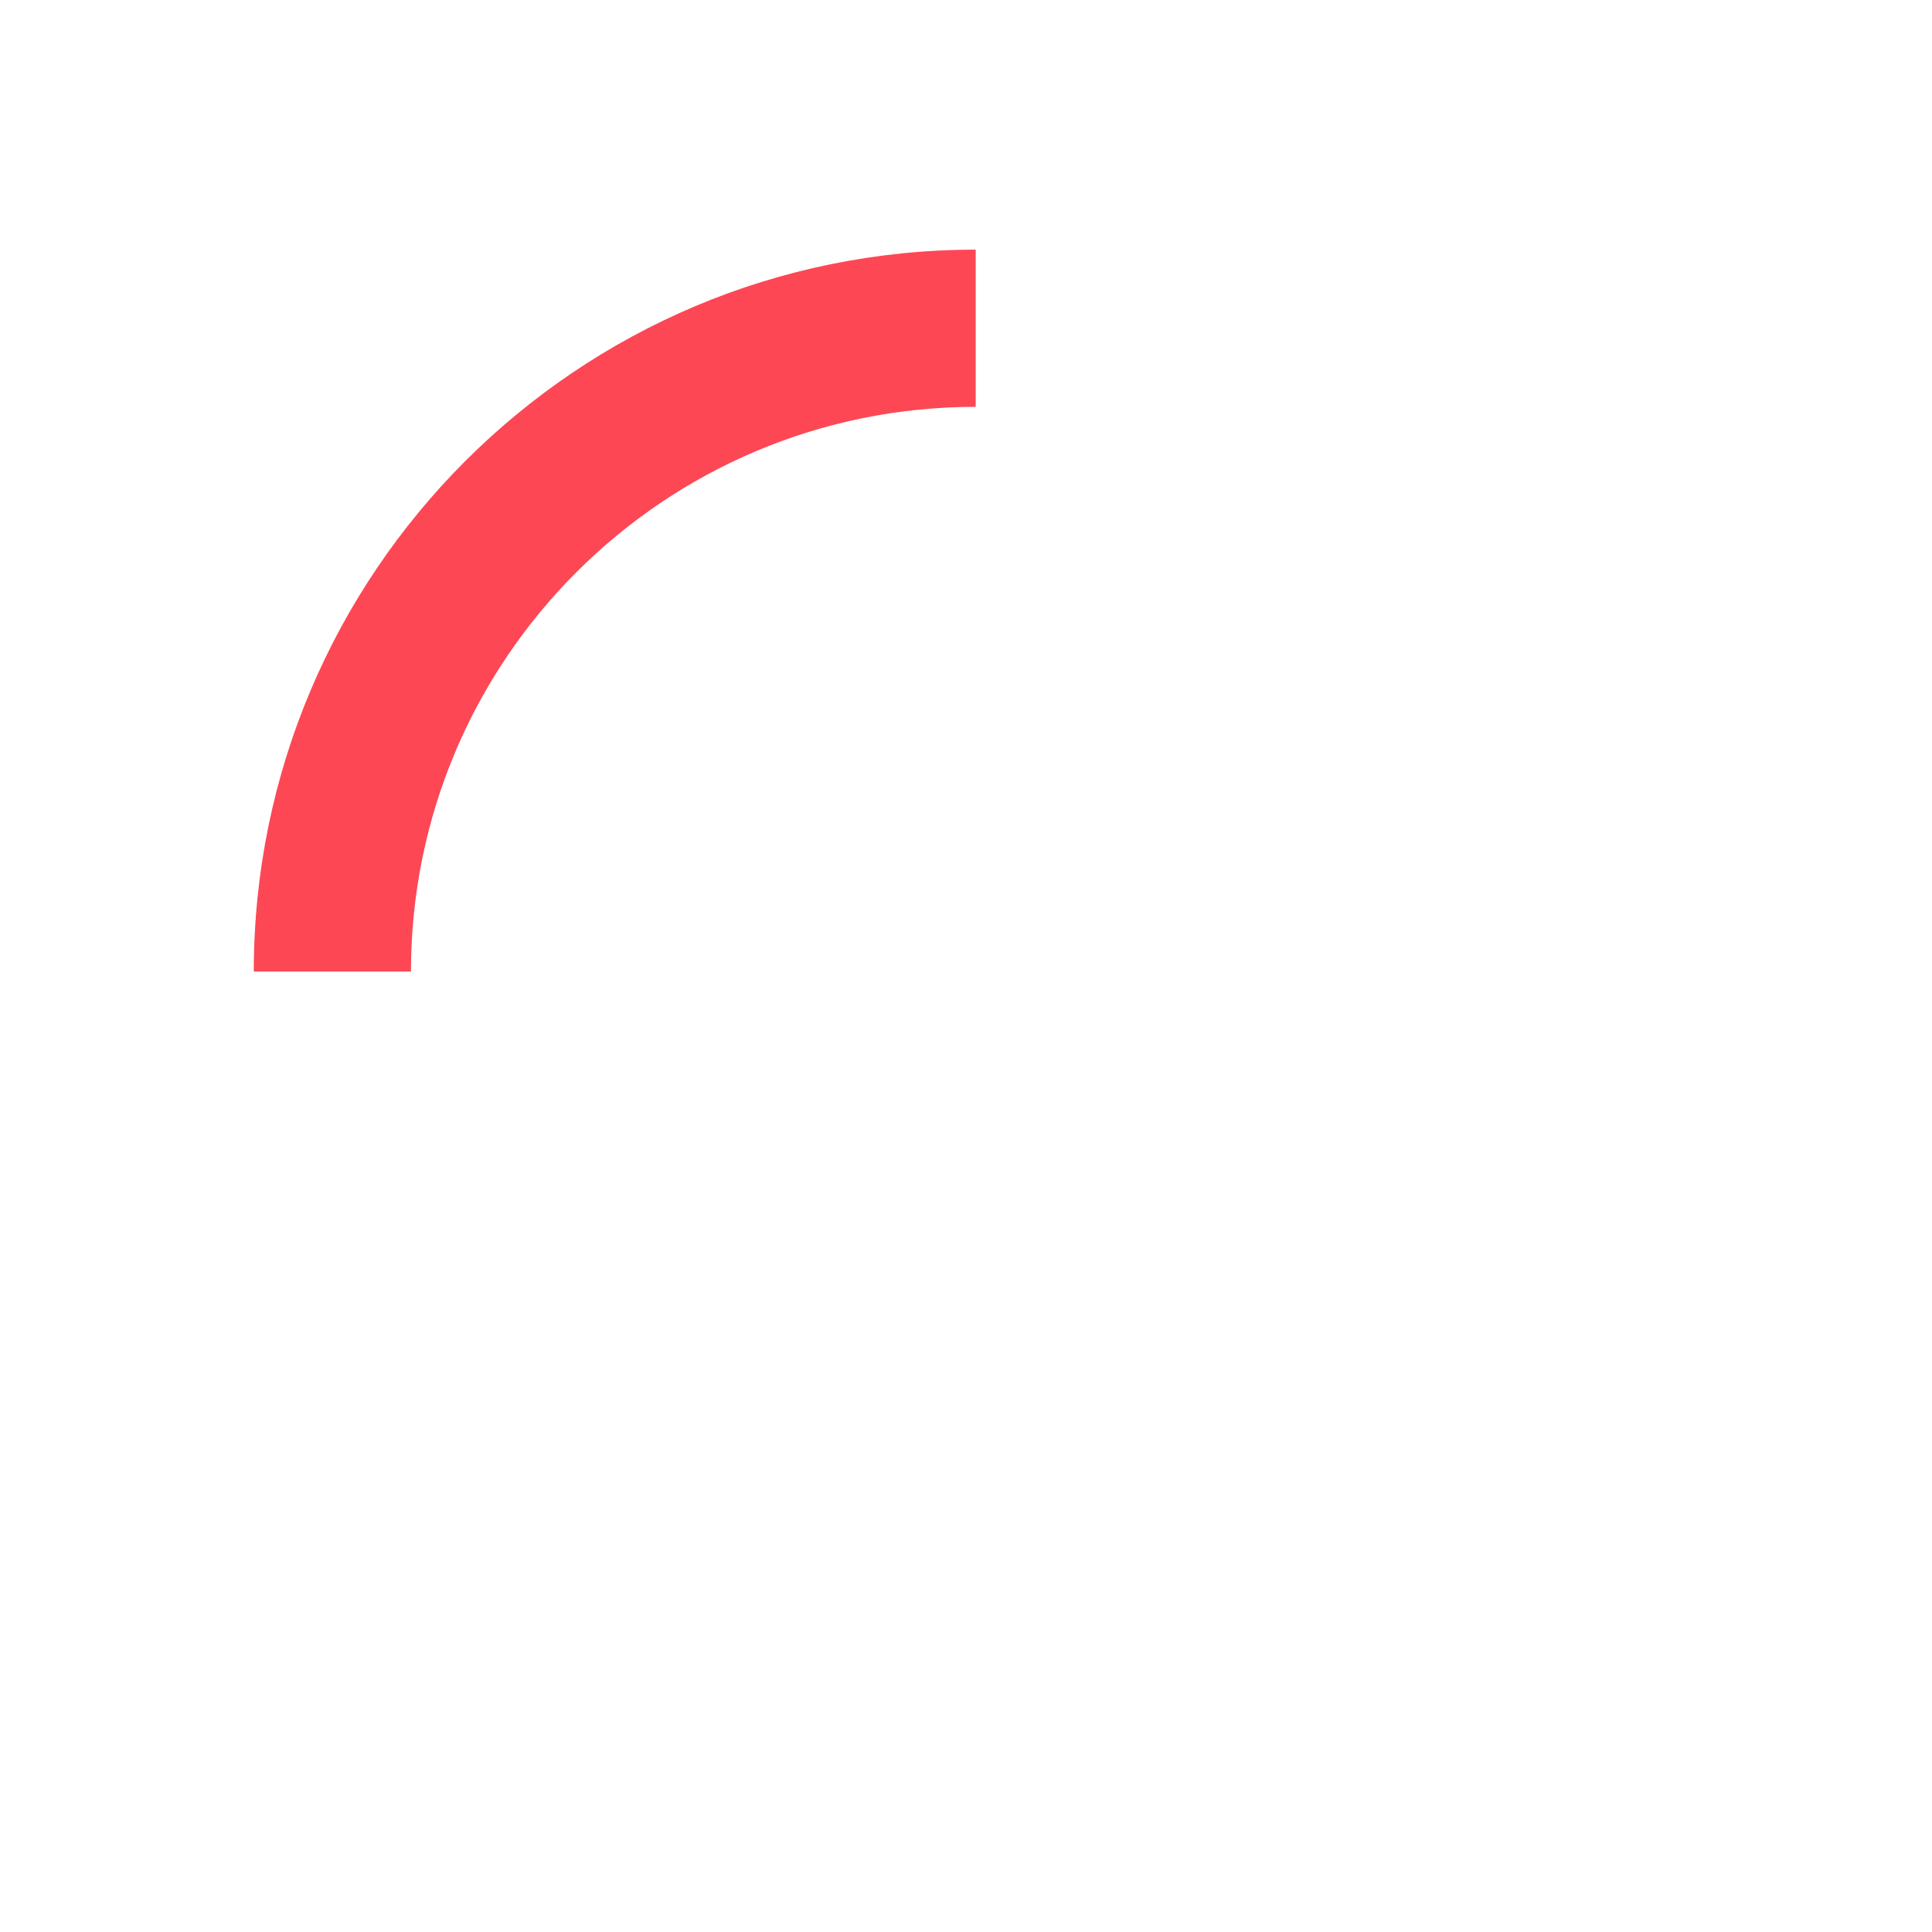
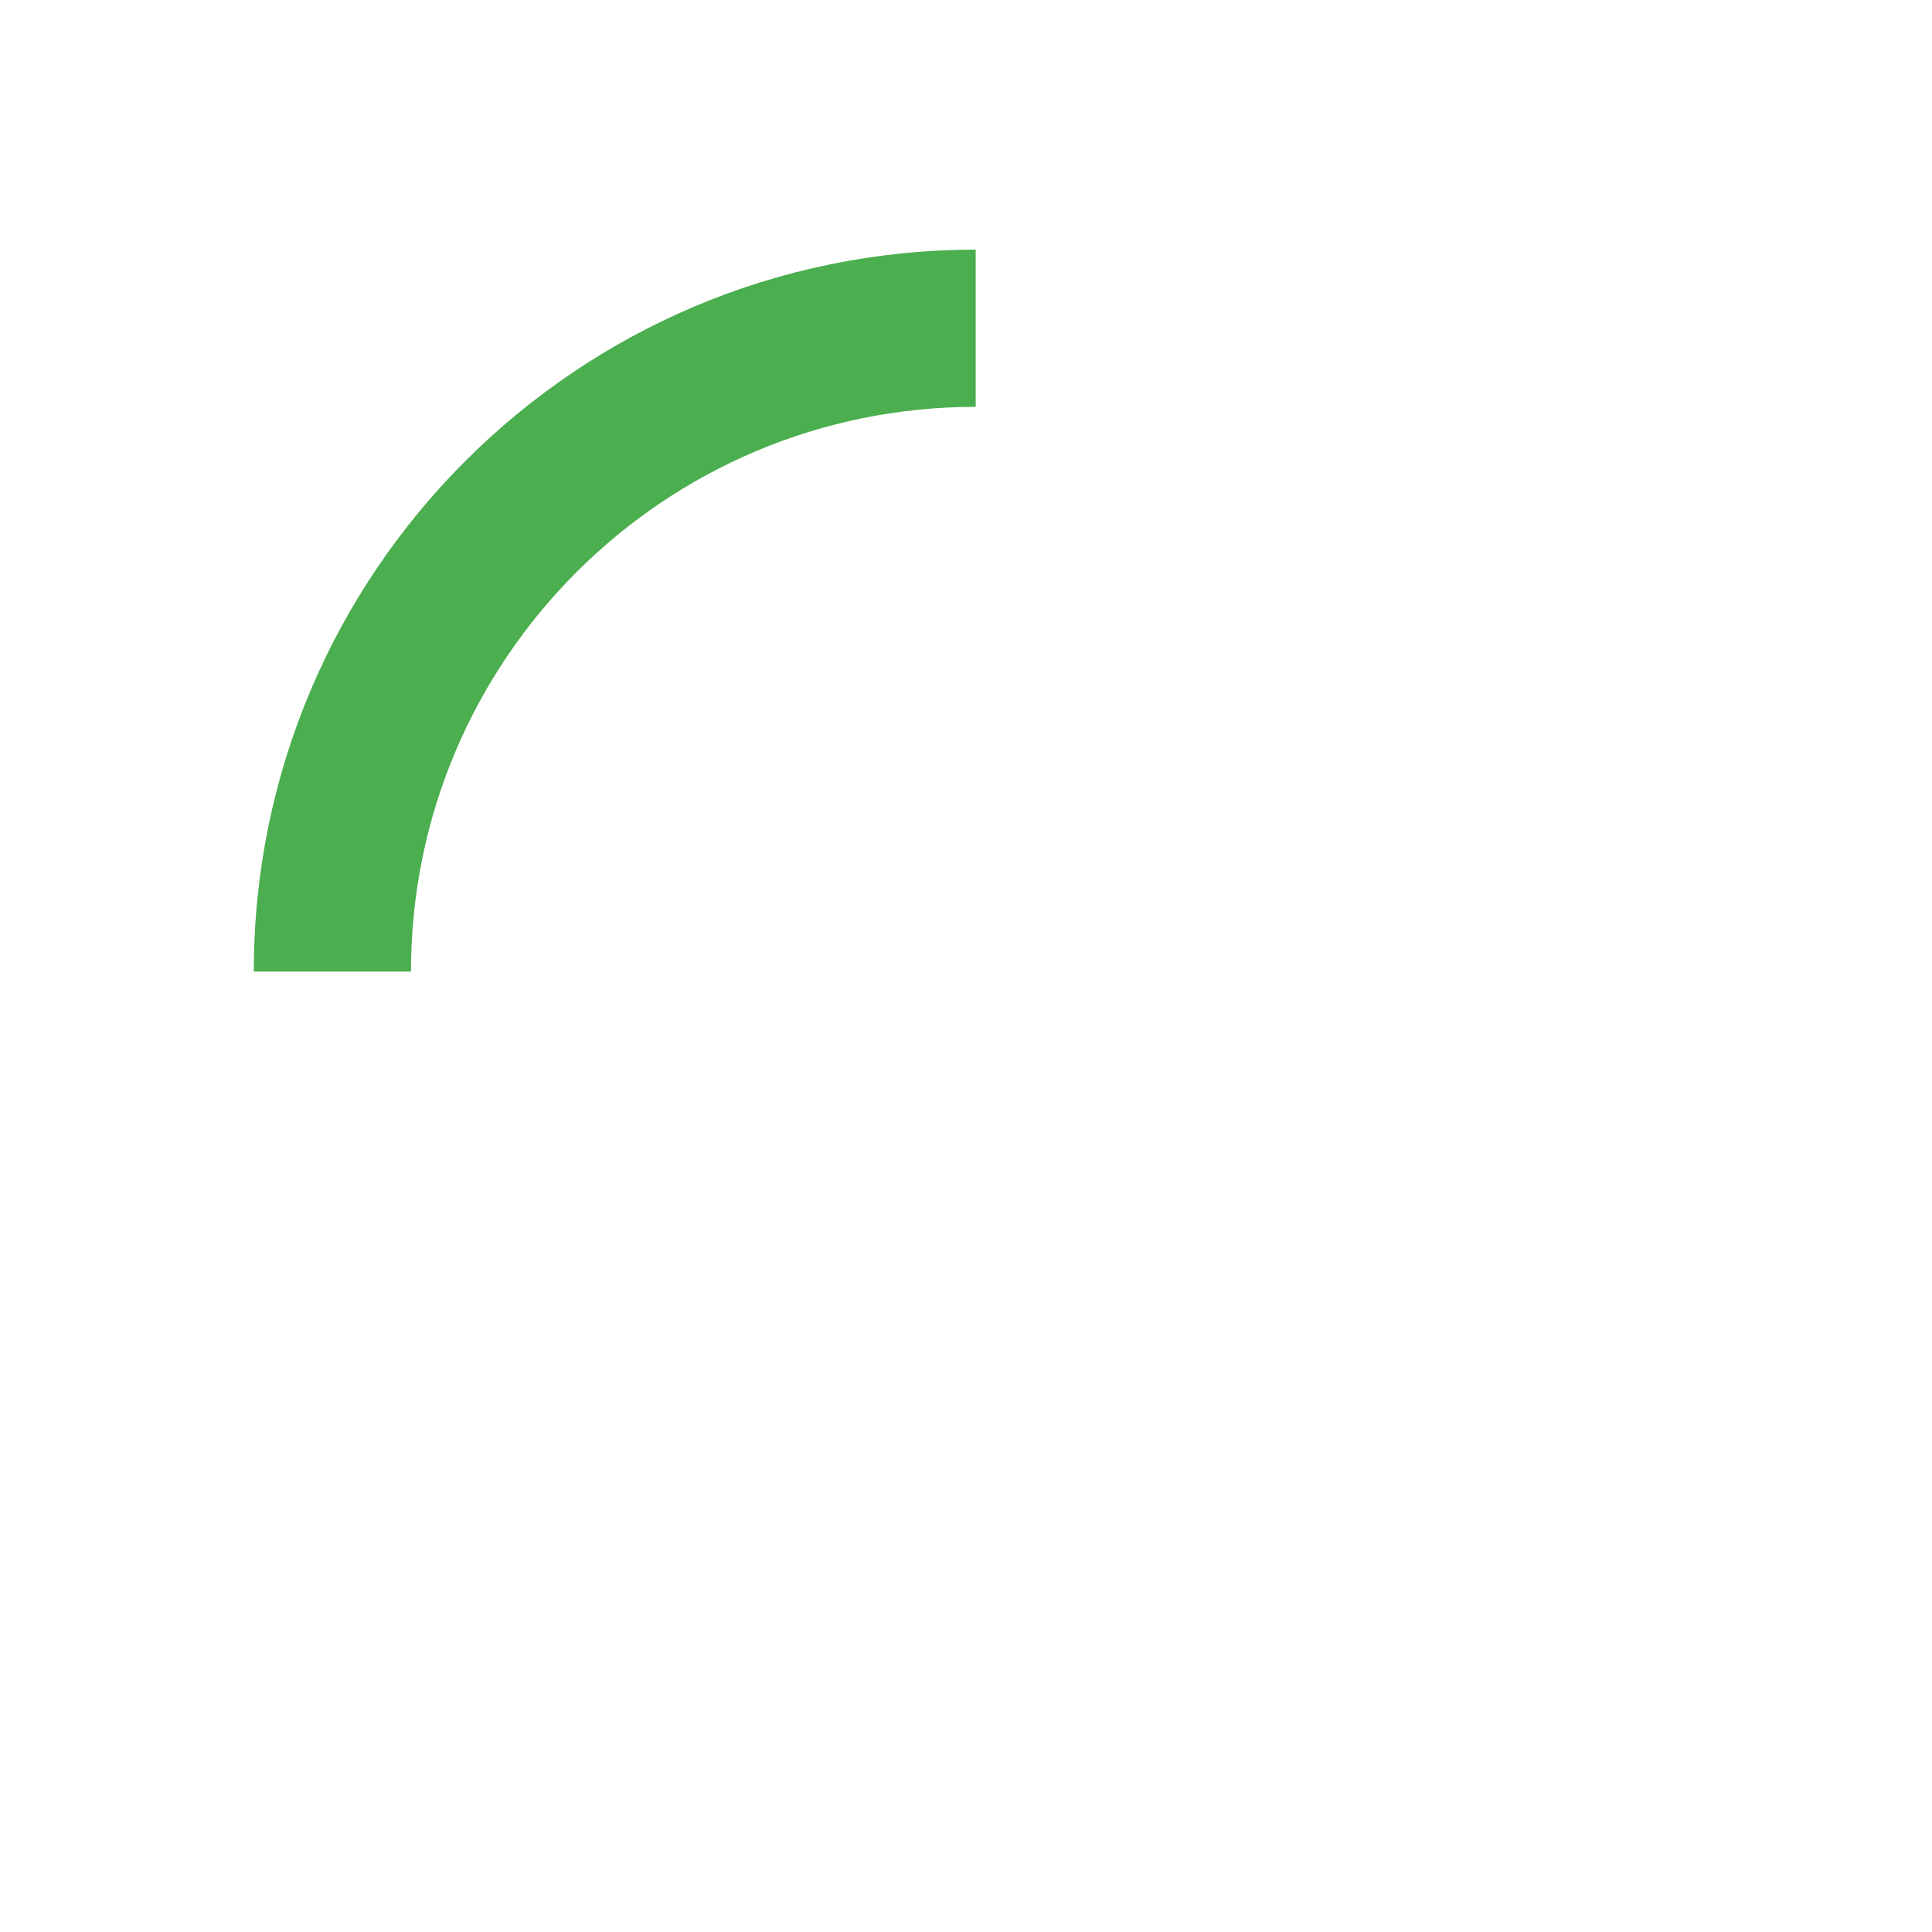
<svg xmlns="http://www.w3.org/2000/svg" version="1.1" id="loader-1" x="0px" y="0px" width="40px" height="40px" viewBox="0 0 50 50" style="enable-background:new 0 0 50 50;" xml:space="preserve">
-   <path fill="#FD4755" d="M25.251,6.461c-10.318,0-18.683,8.365-18.683,18.683h4.068c0-8.071,6.543-14.615,14.615-14.615V6.461z">
+   <path fill="#4BAE4F" d="M25.251,6.461c-10.318,0-18.683,8.365-18.683,18.683h4.068c0-8.071,6.543-14.615,14.615-14.615V6.461z">
    <animateTransform attributeType="xml" attributeName="transform" type="rotate" from="0 25 25" to="360 25 25" dur="0.6s" repeatCount="indefinite" />
  </path>
</svg>
